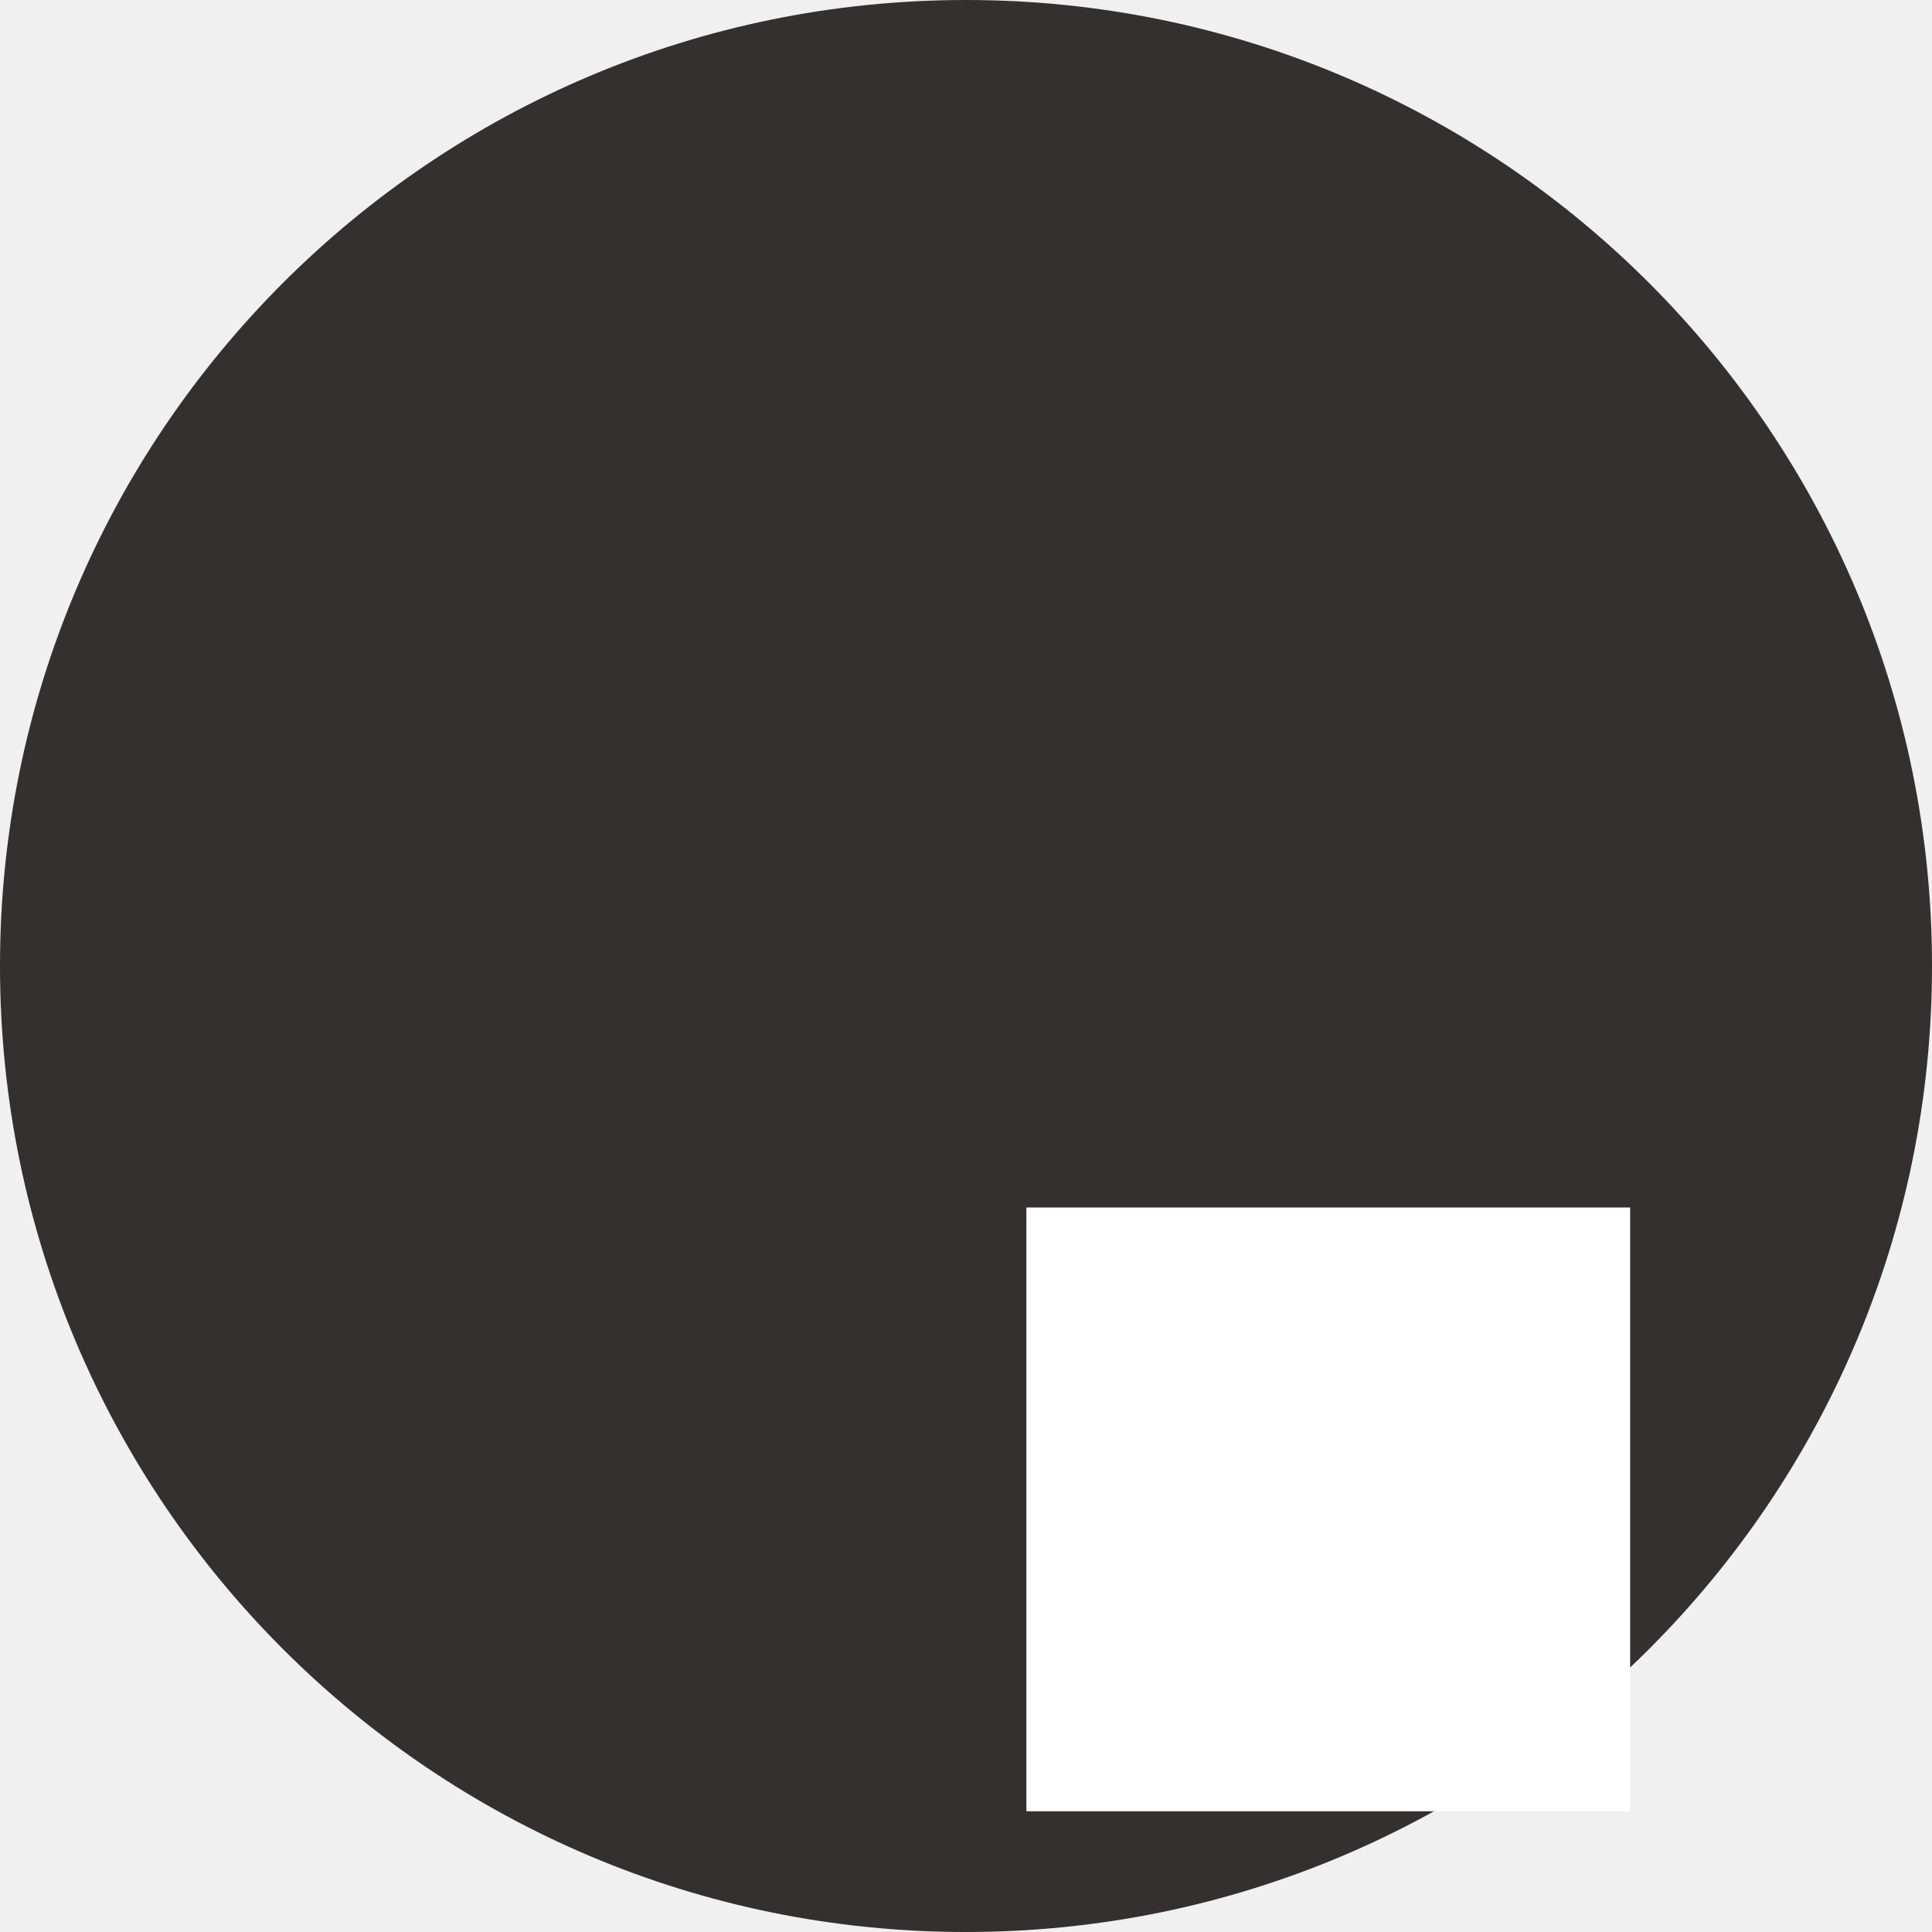
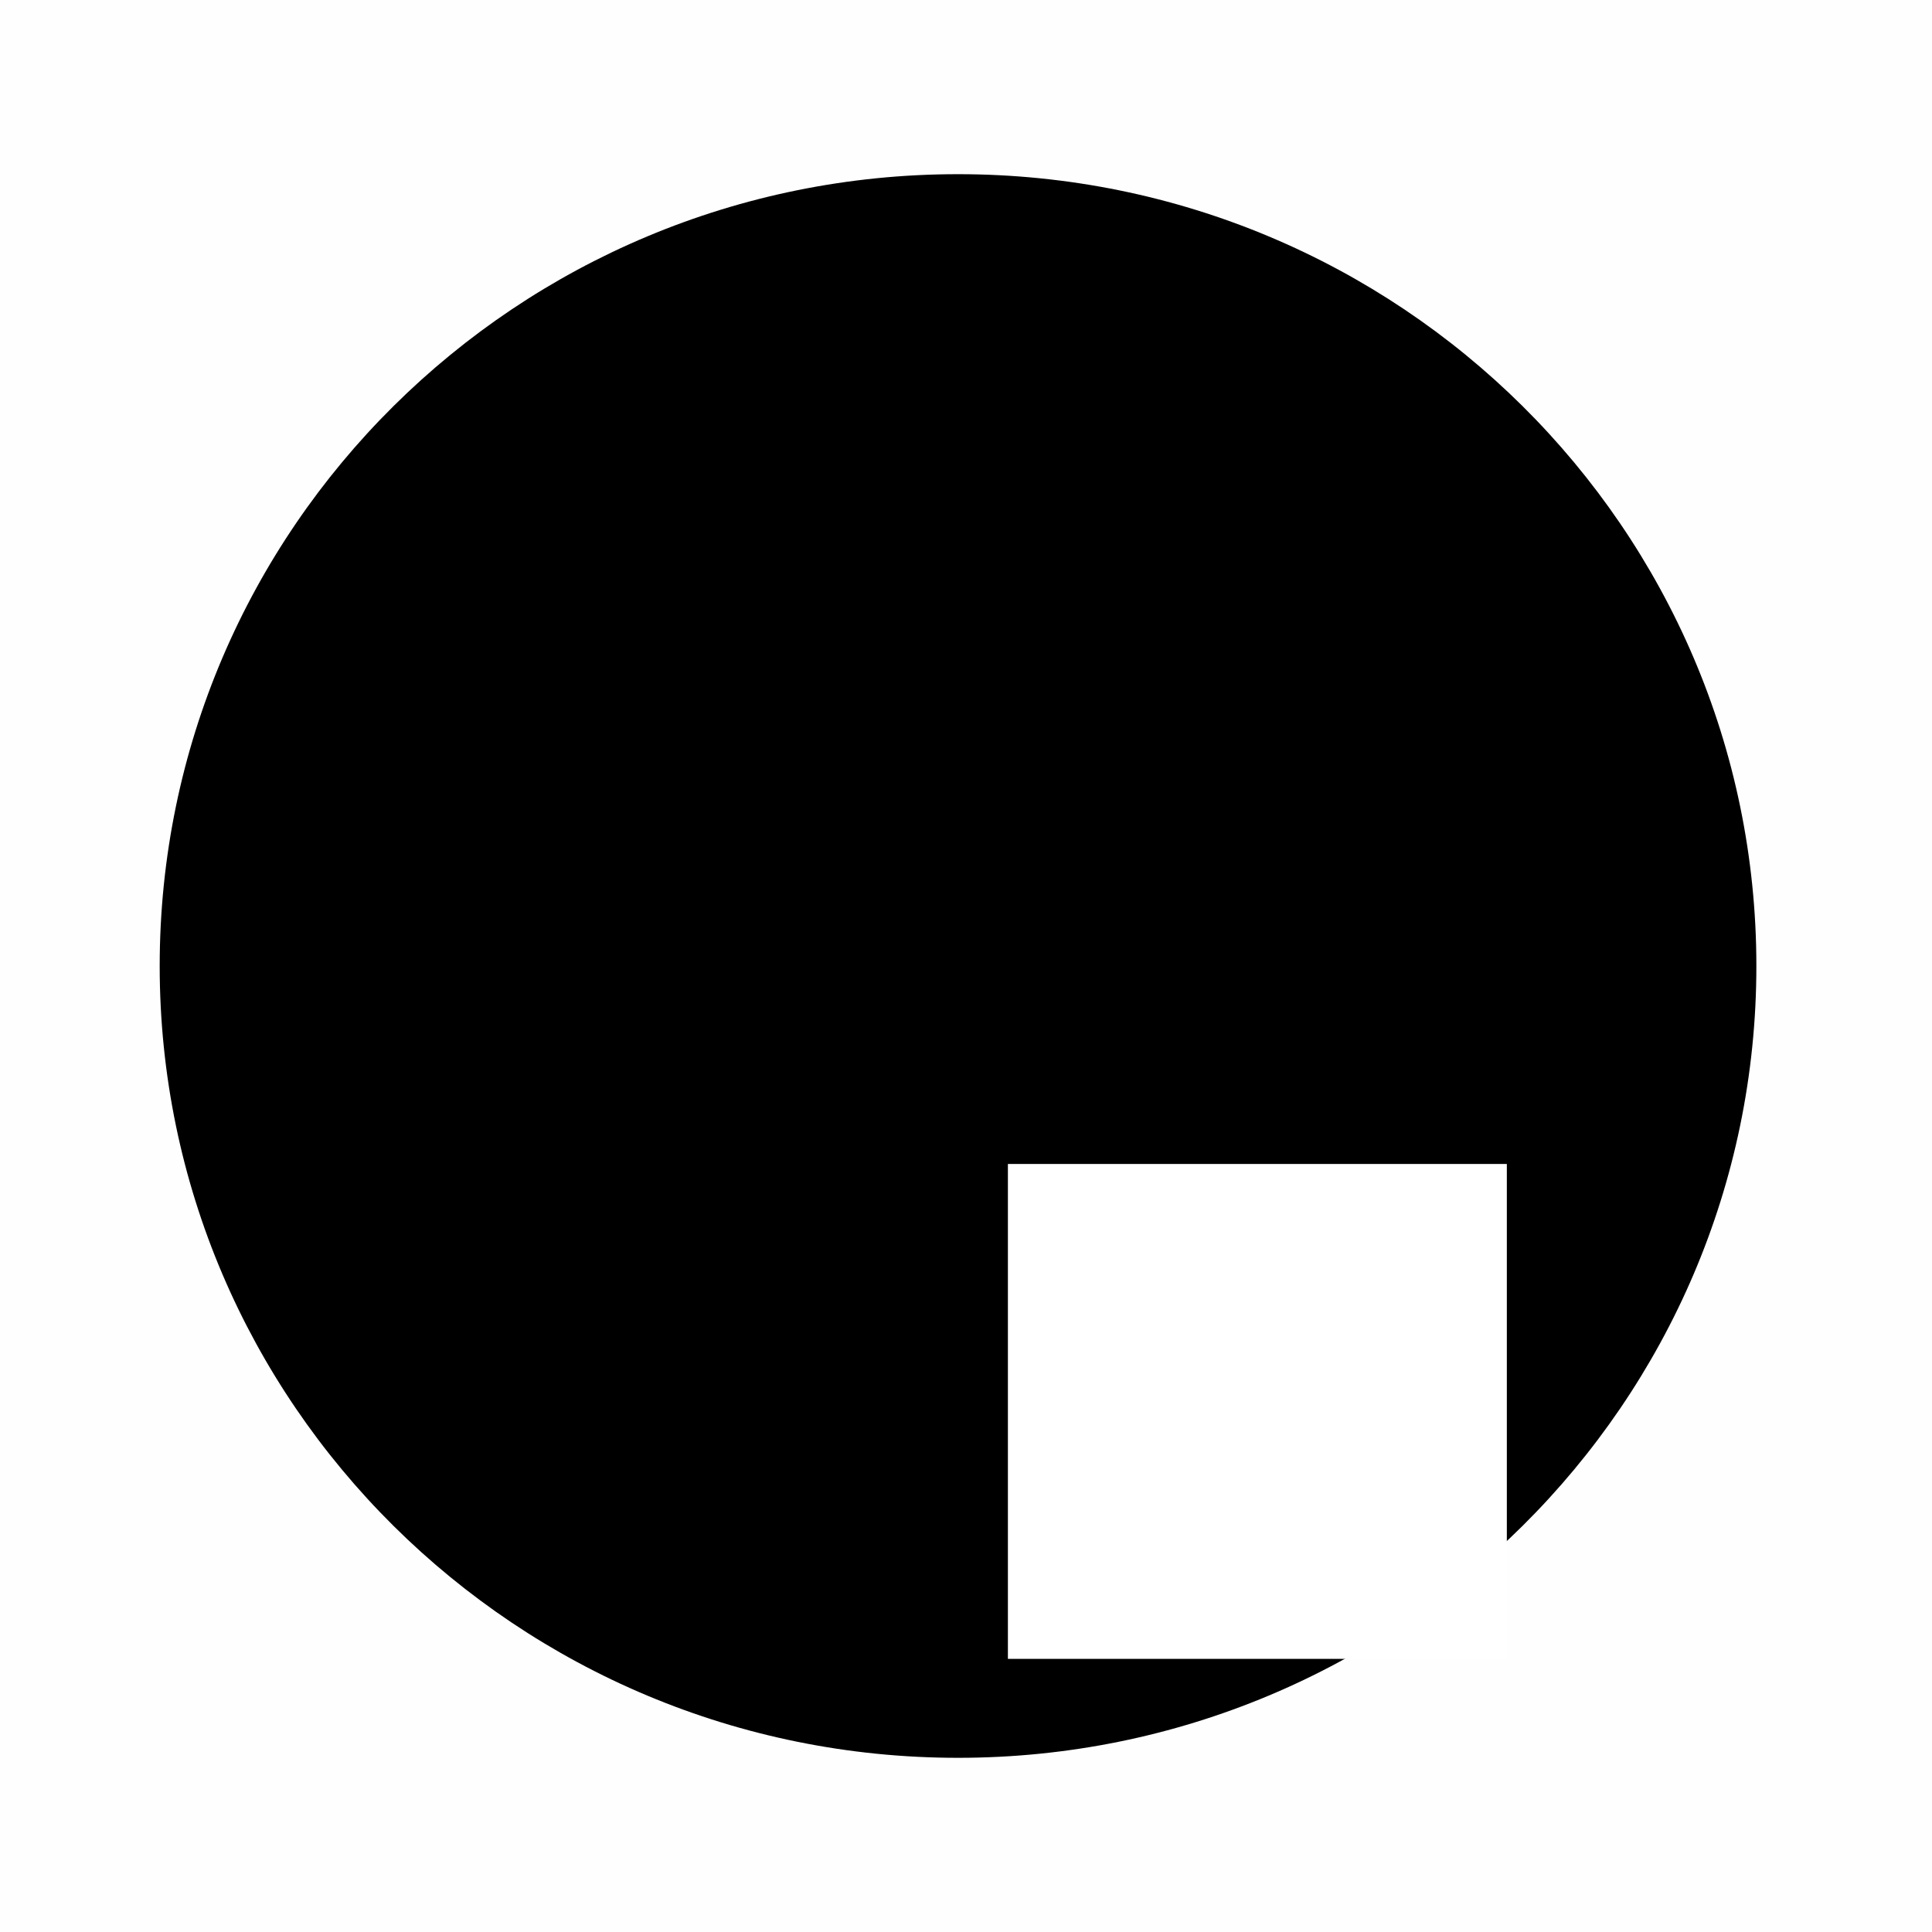
- <svg xmlns="http://www.w3.org/2000/svg" width="32" height="32" fill="none" viewBox="0 0 32 32">
-   <circle cx="16" cy="16" r="16" fill="#353030" />
-   <rect width="10" height="10" x="17" y="20" fill="#fff" />
+ <svg xmlns="http://www.w3.org/2000/svg" width="32" height="32" viewBox="0 0 32 32" fill="none">
+   <rect width="32" height="32" fill="#FFFEFE" />
+   <ellipse cx="15.868" cy="16" rx="13.223" ry="13.115" fill="black" />
+   <rect x="16.694" y="19.279" width="8.264" height="8.197" fill="white" />
</svg>
